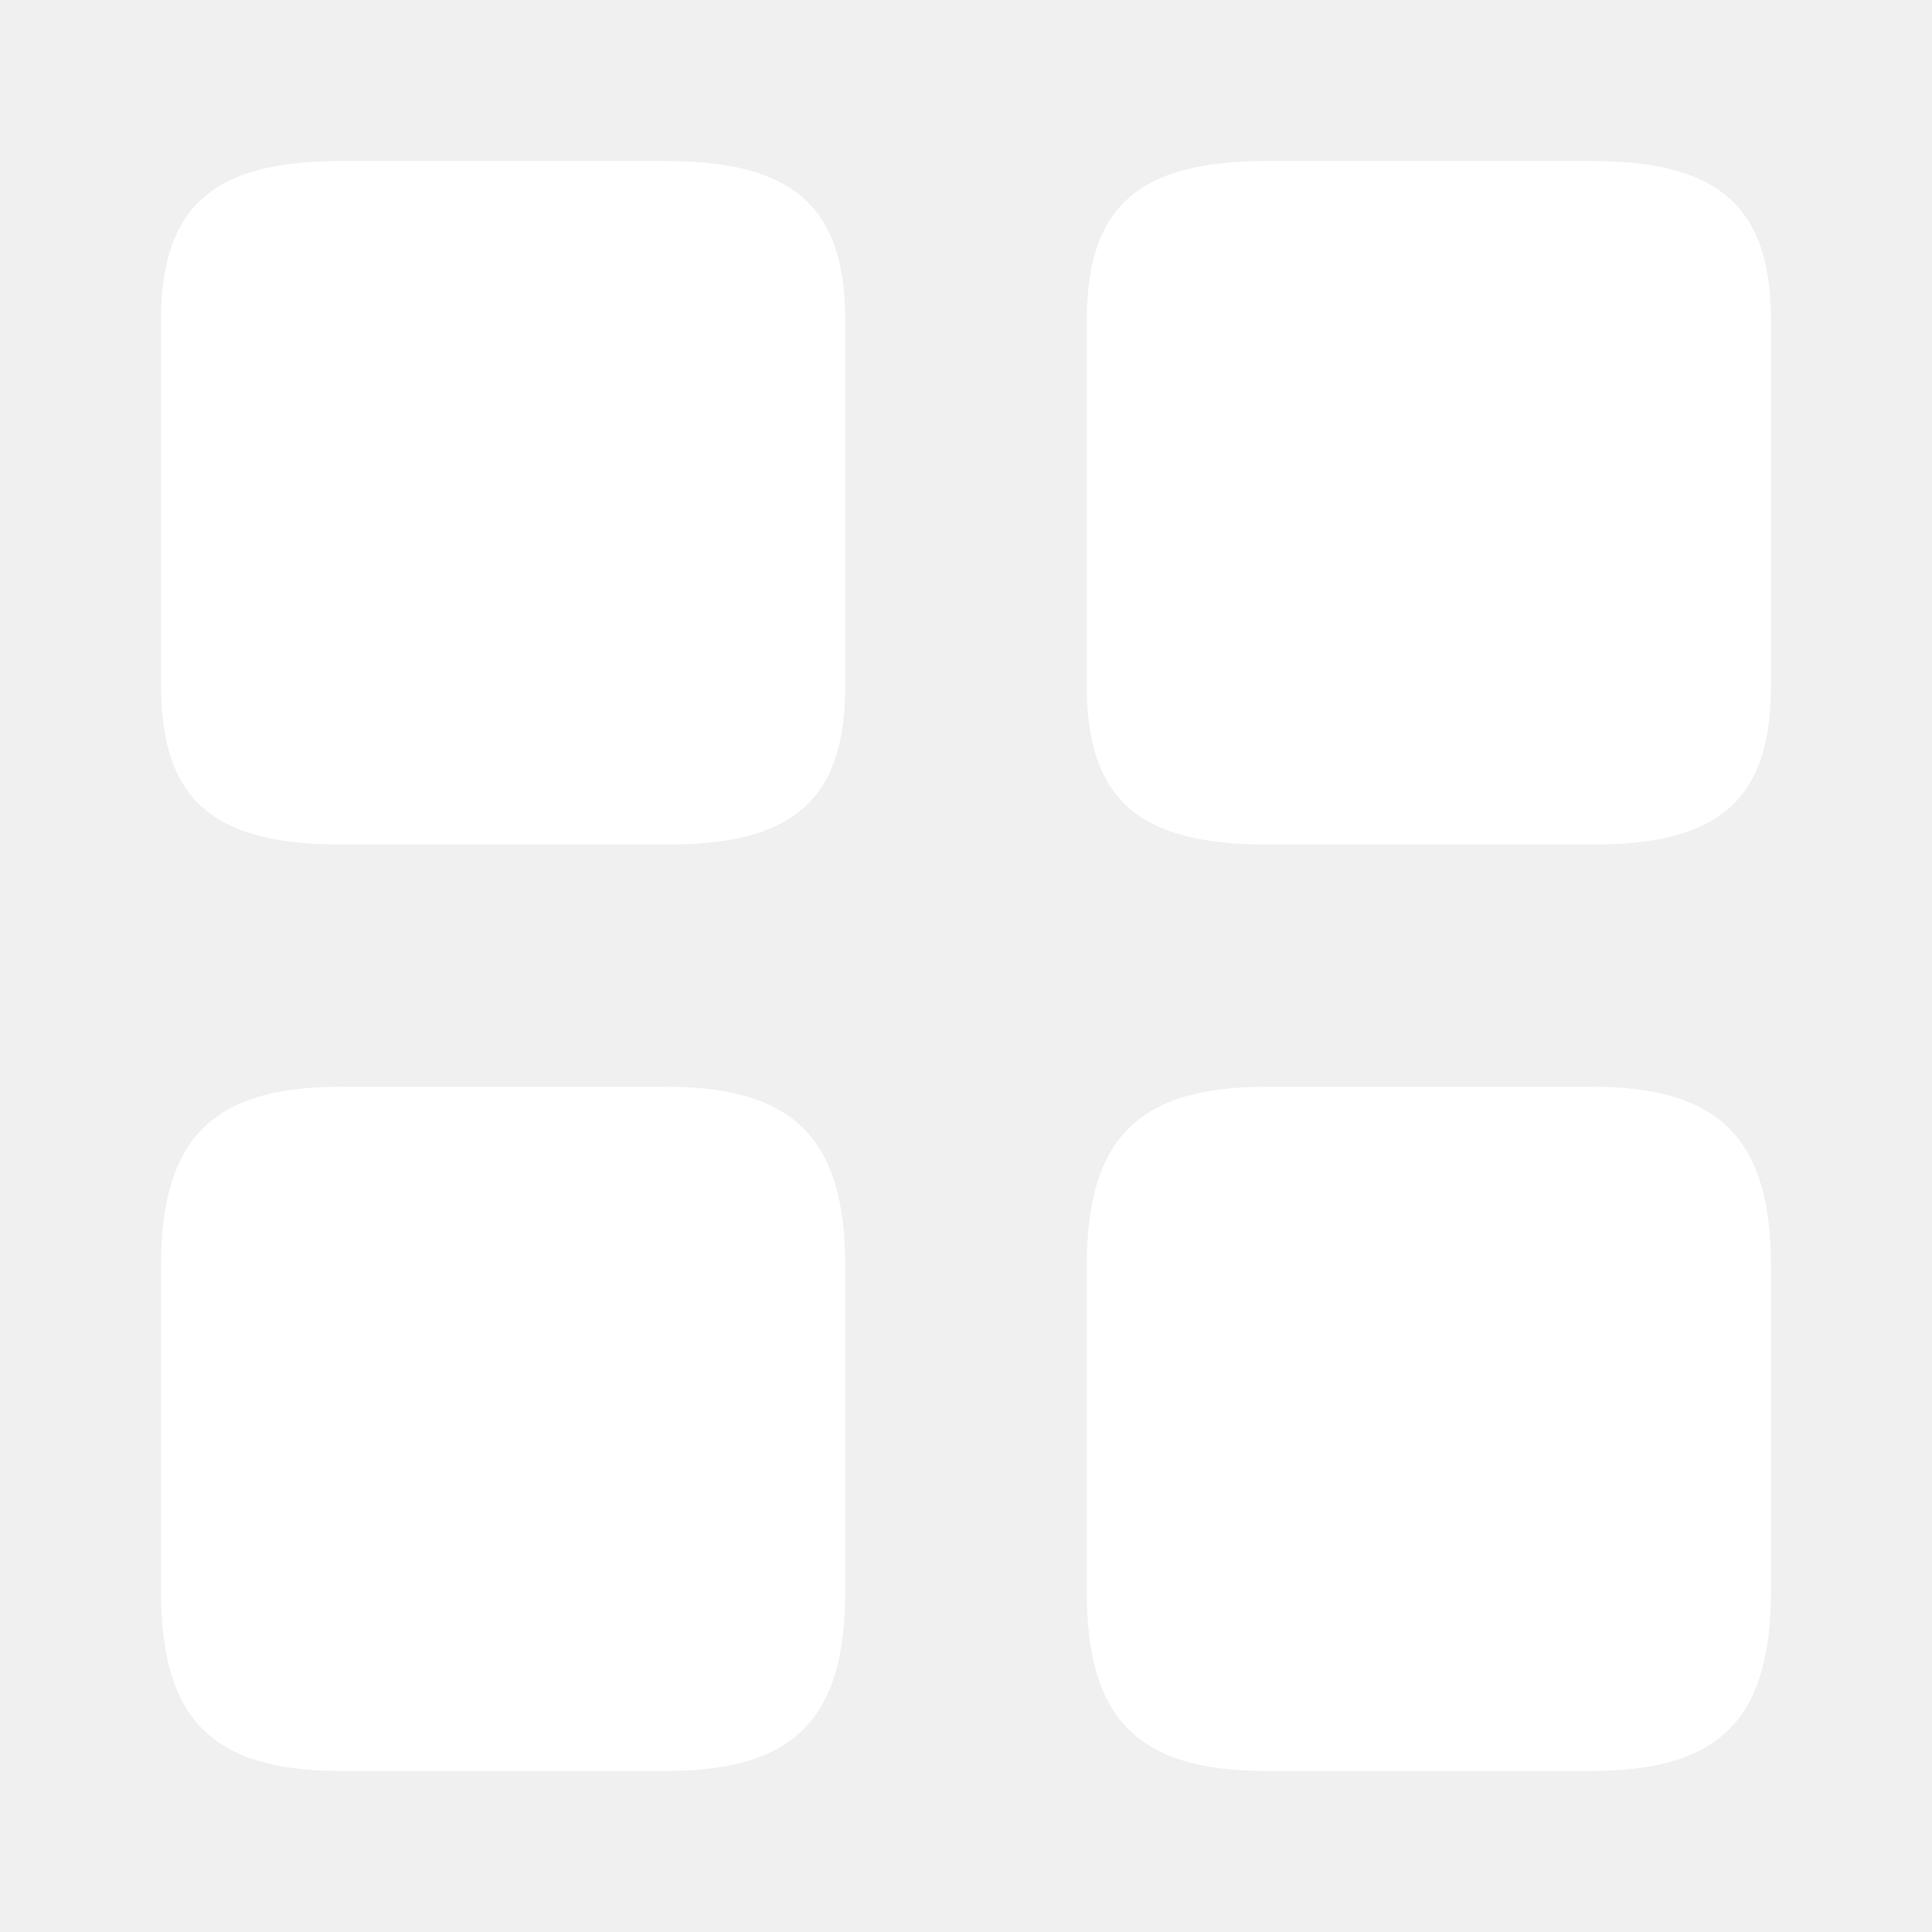
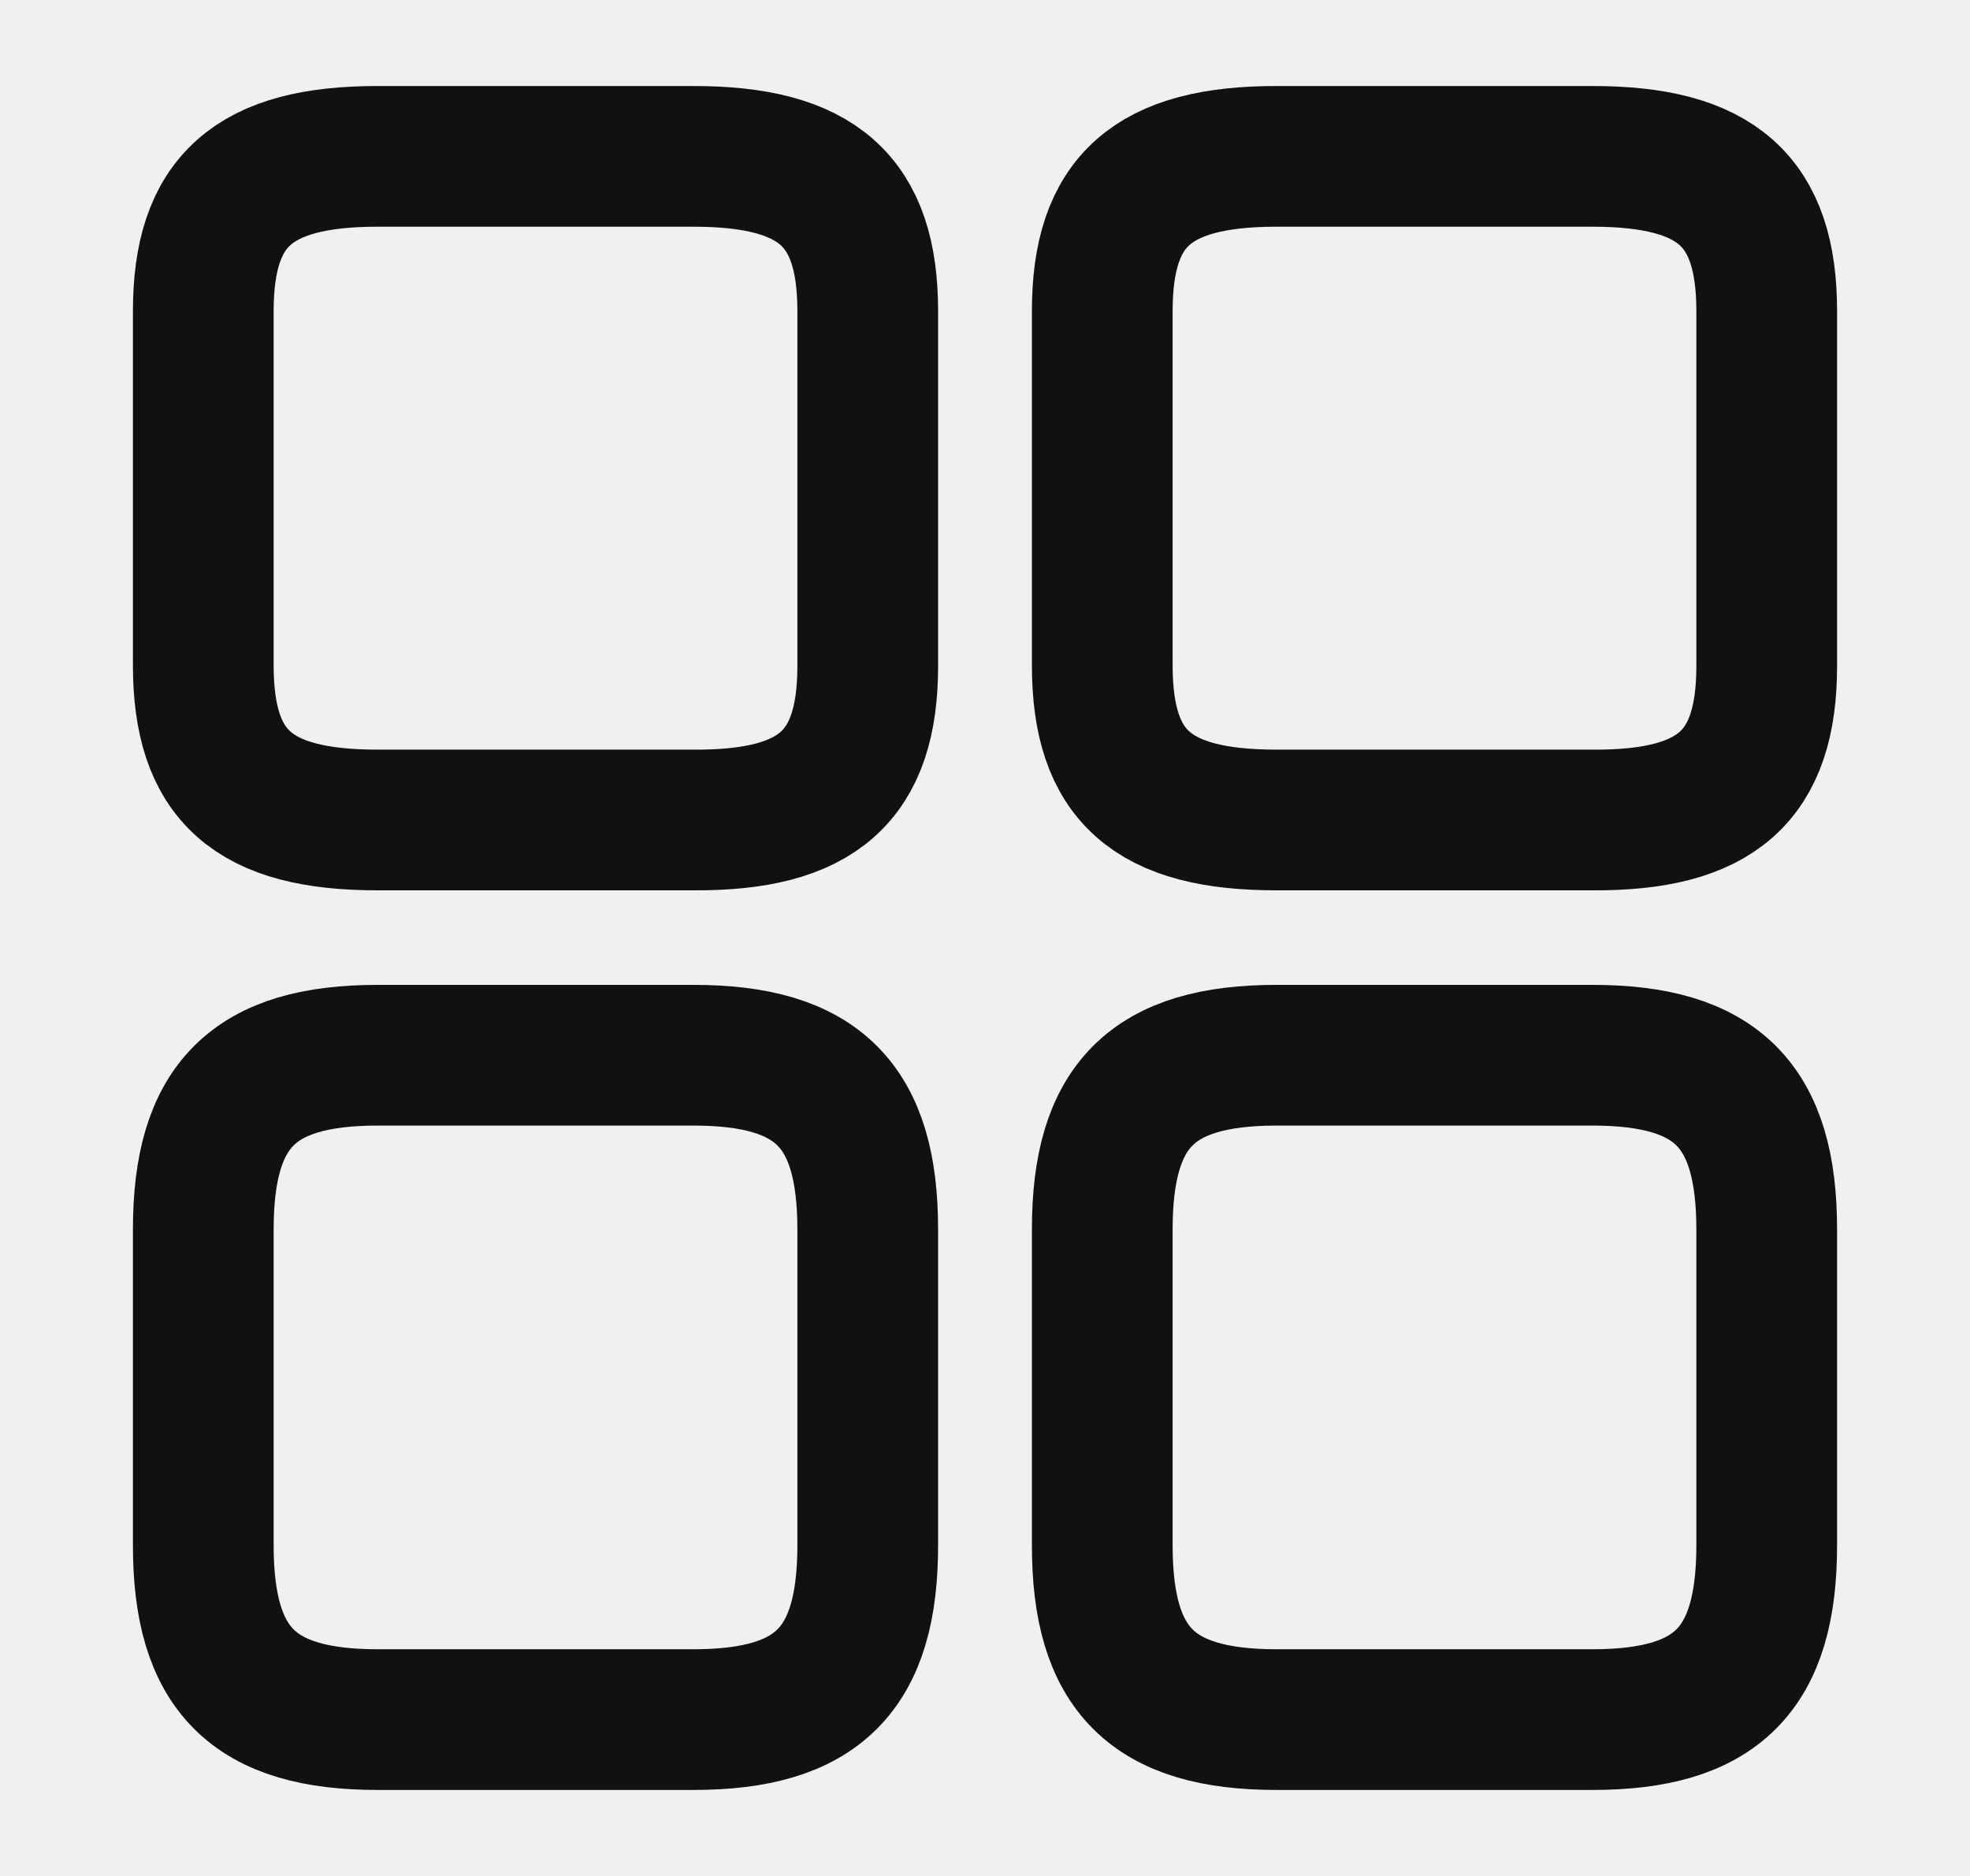
- <svg xmlns="http://www.w3.org/2000/svg" width="20" height="20" viewBox="0 0 20 20" fill="none">
-   <path d="M18.333 7.1V3.317C18.333 2.142 17.8 1.667 16.475 1.667H13.108C11.783 1.667 11.25 2.142 11.25 3.317V7.092C11.25 8.275 11.783 8.742 13.108 8.742H16.475C17.8 8.75 18.333 8.275 18.333 7.1Z" fill="white" />
-   <path d="M18.333 16.475V13.108C18.333 11.783 17.8 11.25 16.475 11.25H13.108C11.783 11.25 11.25 11.783 11.25 13.108V16.475C11.25 17.8 11.783 18.333 13.108 18.333H16.475C17.8 18.333 18.333 17.8 18.333 16.475Z" fill="white" />
-   <path d="M8.75 7.1V3.317C8.75 2.142 8.217 1.667 6.892 1.667H3.525C2.2 1.667 1.667 2.142 1.667 3.317V7.092C1.667 8.275 2.2 8.742 3.525 8.742H6.892C8.217 8.75 8.75 8.275 8.75 7.1Z" fill="white" />
-   <path d="M8.75 16.475V13.108C8.75 11.783 8.217 11.25 6.892 11.25H3.525C2.2 11.25 1.667 11.783 1.667 13.108V16.475C1.667 17.8 2.2 18.333 3.525 18.333H6.892C8.217 18.333 8.75 17.8 8.75 16.475Z" fill="white" />
+ <svg xmlns="http://www.w3.org/2000/svg" width="21" height="20" viewBox="0 0 21 20" fill="none">
+   <path d="M18.833 7.1V3.317C18.833 2.142 18.3 1.667 16.975 1.667H13.608C12.283 1.667 11.75 2.142 11.75 3.317V7.092C11.75 8.275 12.283 8.742 13.608 8.742H16.975C18.3 8.75 18.833 8.275 18.833 7.1Z" stroke="#111111" stroke-width="1.5" stroke-linecap="round" stroke-linejoin="round" />
+   <path d="M18.833 16.475V13.108C18.833 11.783 18.3 11.25 16.975 11.25H13.608C12.283 11.25 11.75 11.783 11.75 13.108V16.475C11.75 17.8 12.283 18.333 13.608 18.333H16.975C18.3 18.333 18.833 17.8 18.833 16.475Z" stroke="#111111" stroke-width="1.5" stroke-linecap="round" stroke-linejoin="round" />
+   <path d="M9.25 7.1V3.317C9.25 2.142 8.717 1.667 7.392 1.667H4.025C2.7 1.667 2.167 2.142 2.167 3.317V7.092C2.167 8.275 2.7 8.742 4.025 8.742H7.392C8.717 8.75 9.25 8.275 9.25 7.1Z" stroke="#111111" stroke-width="1.5" stroke-linecap="round" stroke-linejoin="round" />
+   <path d="M9.25 16.475V13.108C9.25 11.783 8.717 11.25 7.392 11.25H4.025C2.7 11.25 2.167 11.783 2.167 13.108V16.475C2.167 17.8 2.7 18.333 4.025 18.333H7.392C8.717 18.333 9.25 17.8 9.25 16.475Z" stroke="#111111" stroke-width="1.5" stroke-linecap="round" stroke-linejoin="round" />
</svg>
